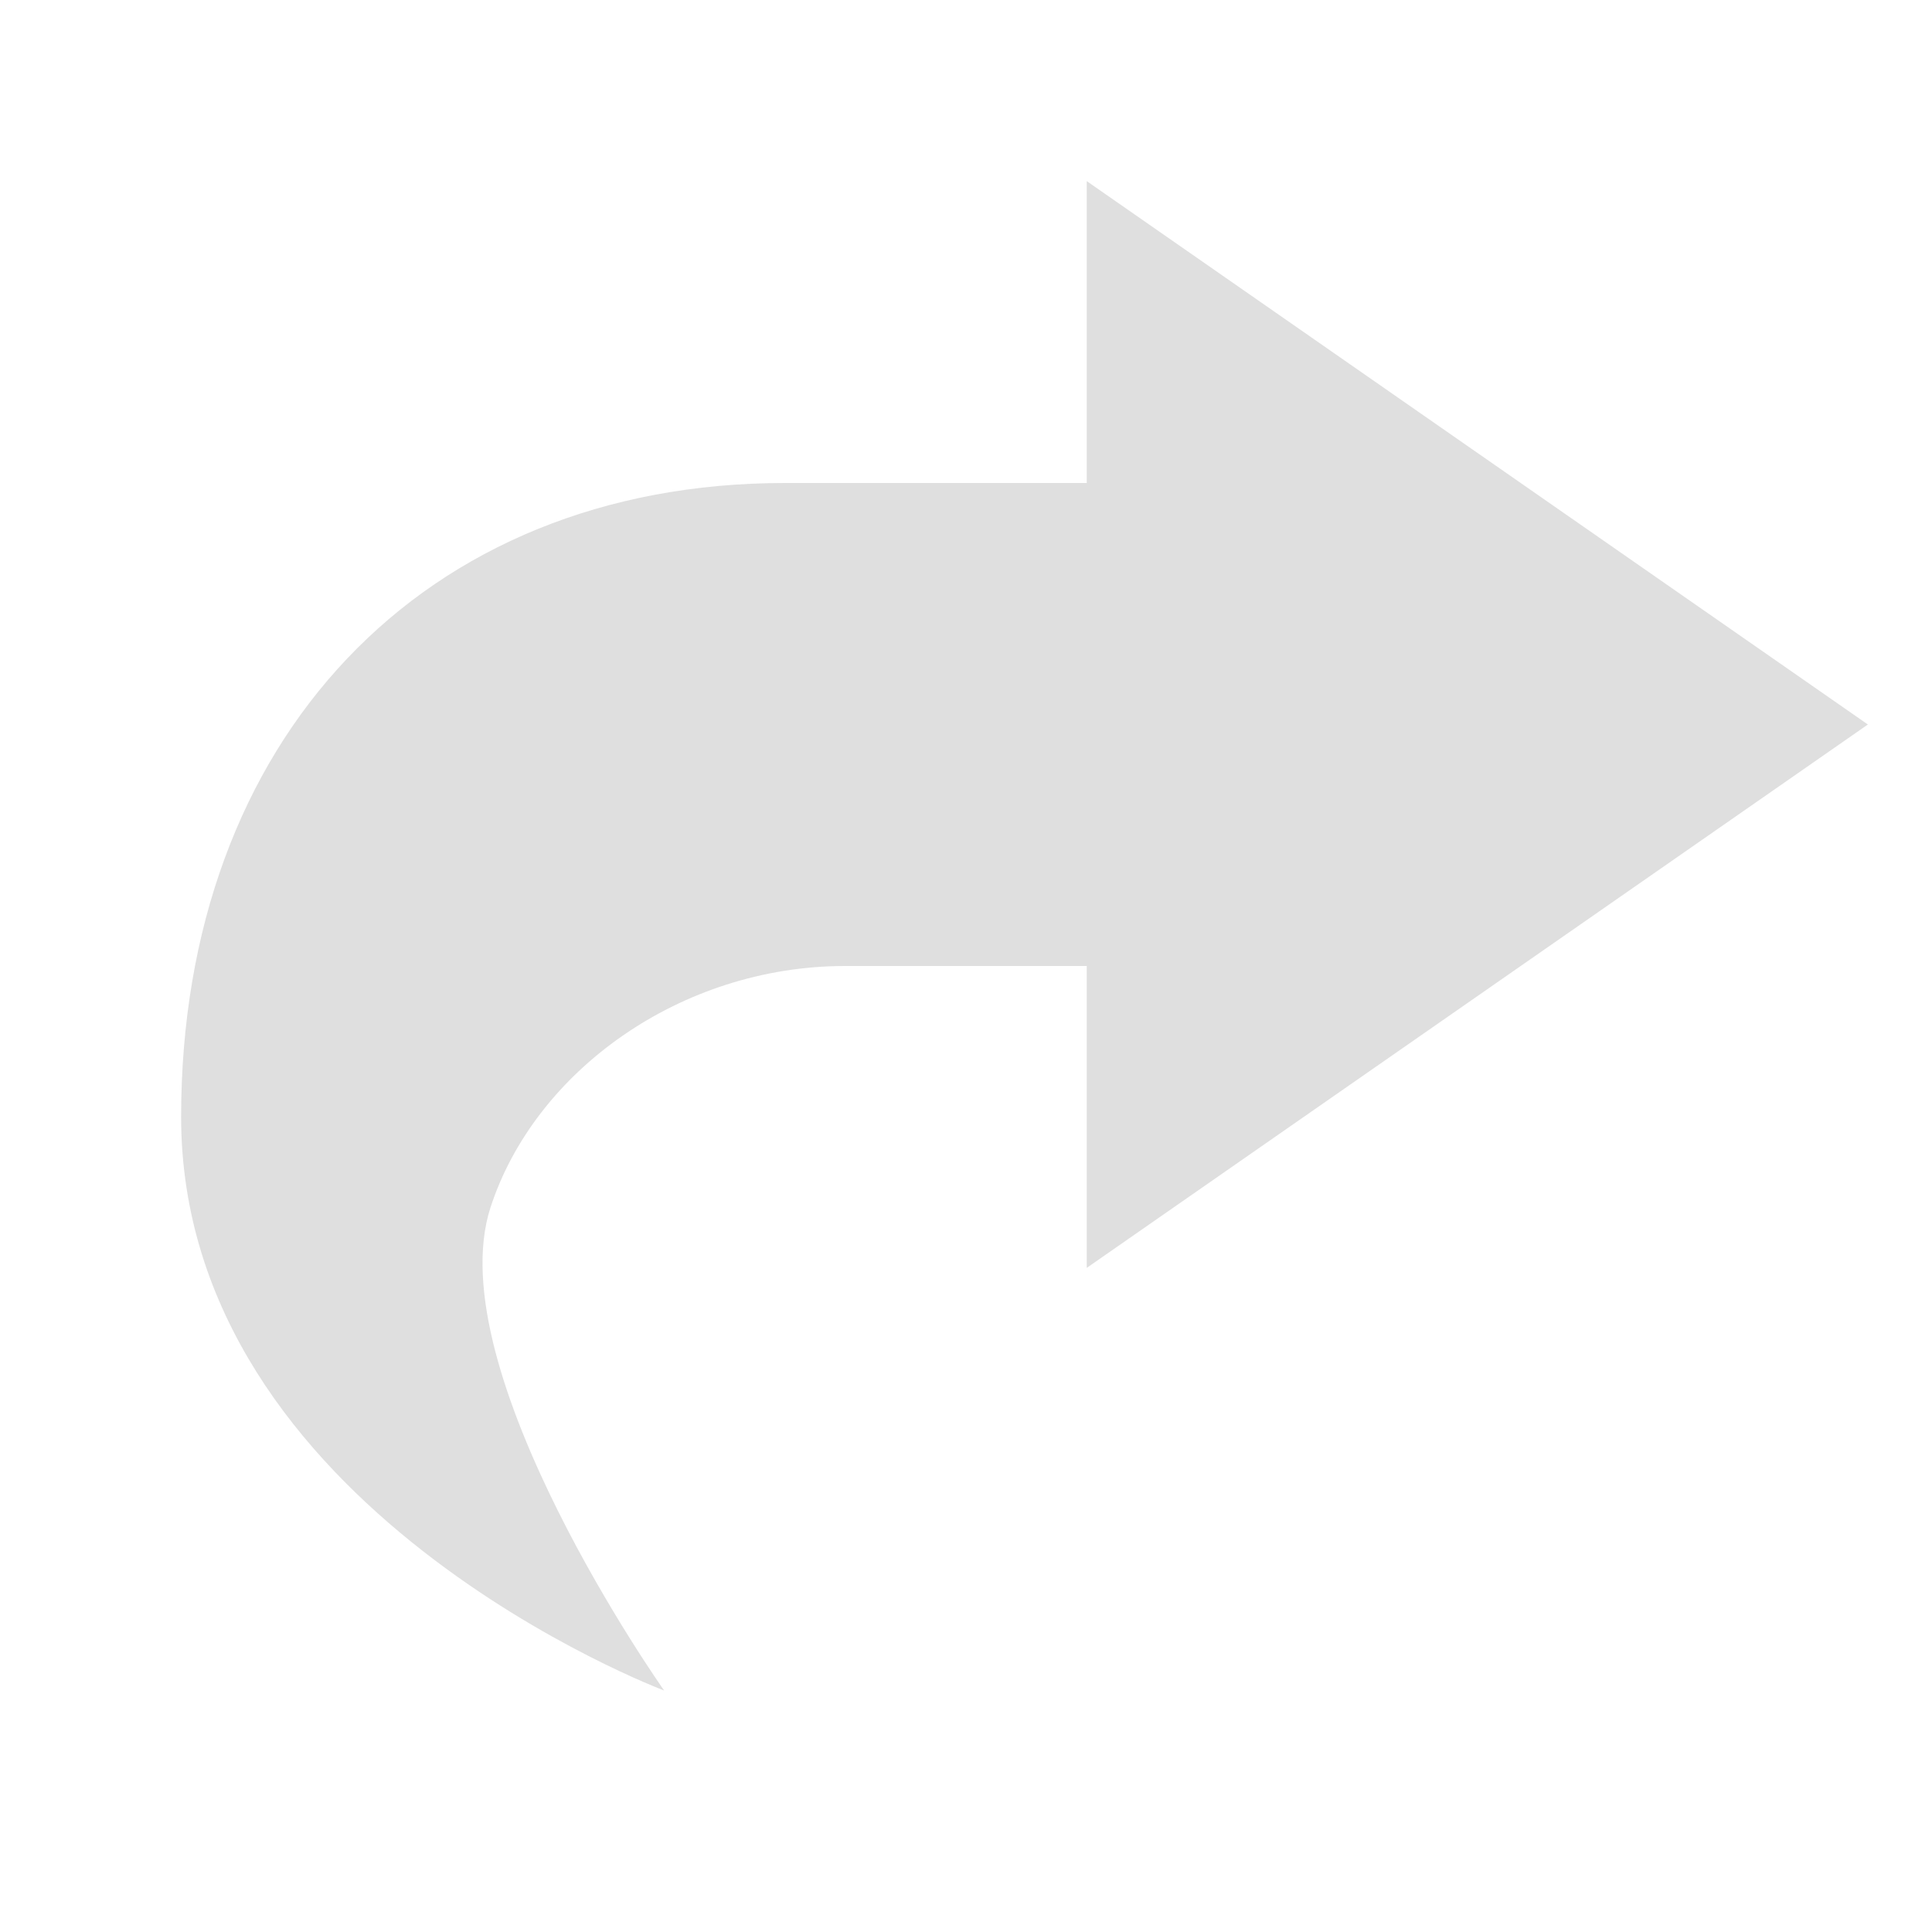
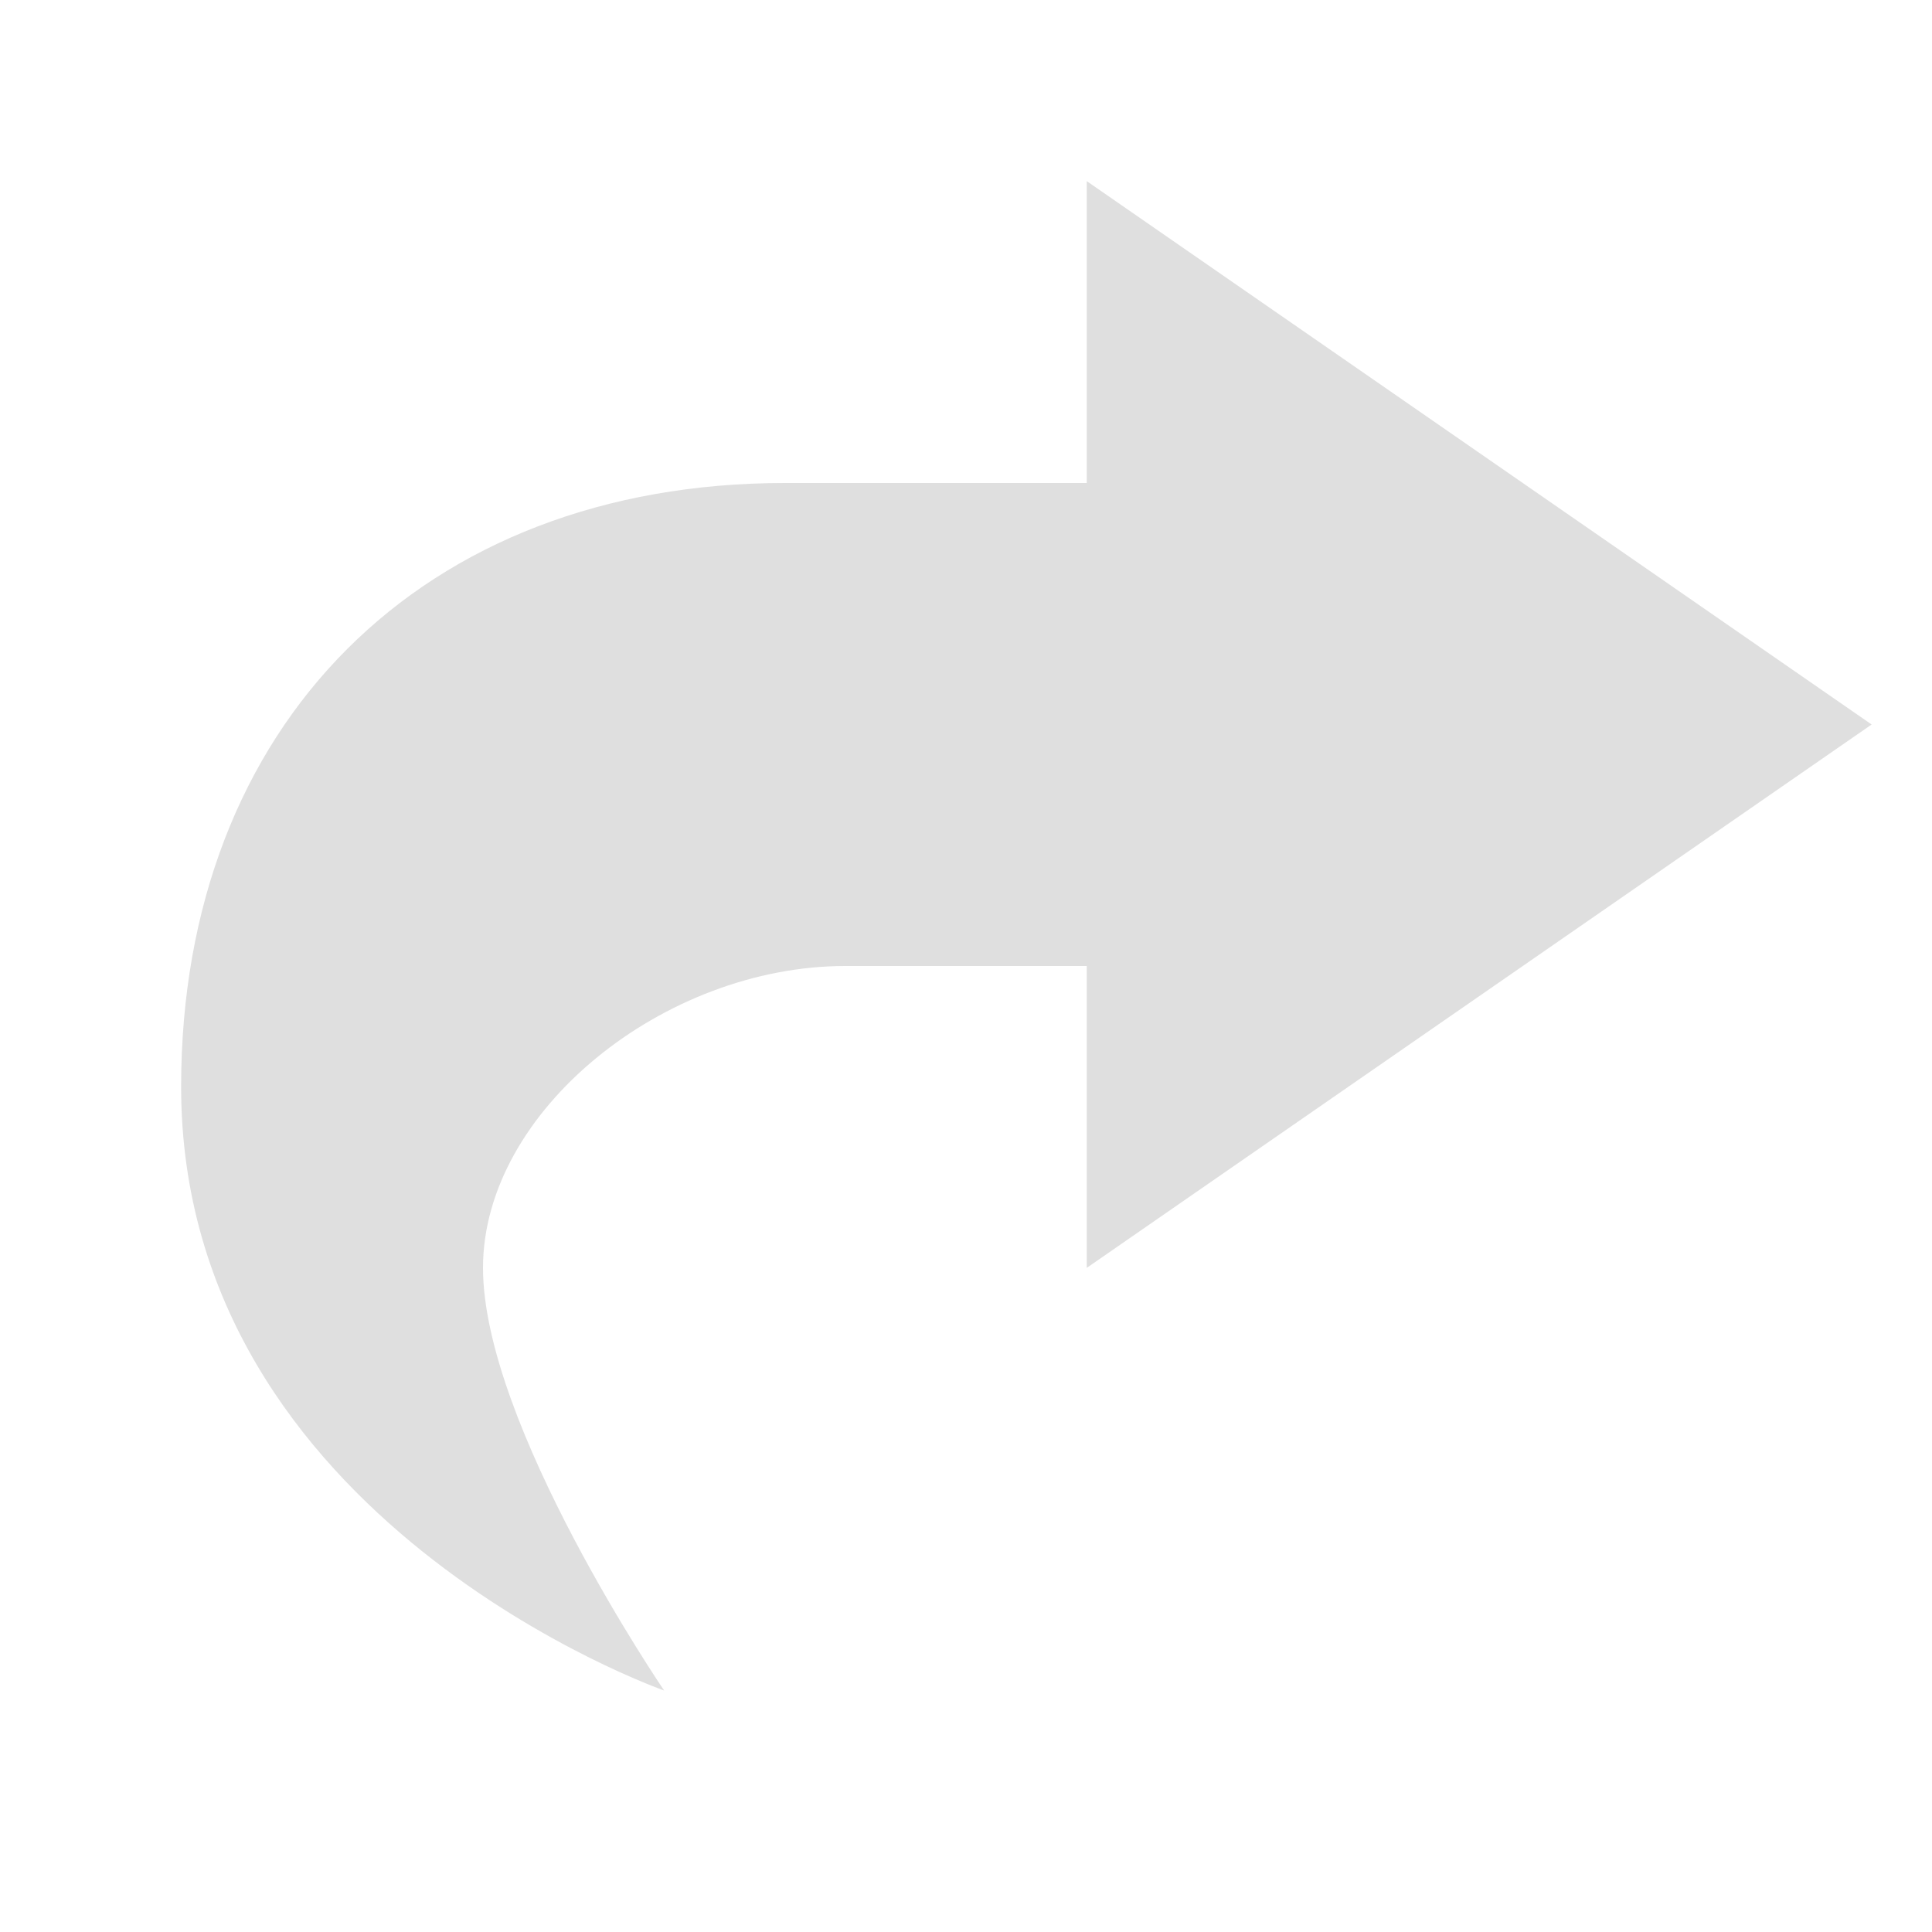
- <svg xmlns="http://www.w3.org/2000/svg" width="16" height="16" viewBox="0 0 16 16">
+ <svg xmlns="http://www.w3.org/2000/svg" width="16" height="16" version="1.1">
  <defs>
    <style id="current-color-scheme" type="text/css">
   .ColorScheme-Text { color:#dfdfdf; } .ColorScheme-Highlight { color:#4285f4; }
  </style>
  </defs>
-   <path style="fill:currentColor" class="ColorScheme-Text" d="M 9 1.5 L 9 4 L 6.5 4 C 3.5 4 1.5 6.127 1.5 9.25 C 1.5 12.5 5.5 14 5.5 14 C 5.5 14 3.625 11.348 4.062 10 C 4.428 8.873 5.635 8 7 8 L 9 8 L 9 10.5 L 15.469 6 L 9 1.5 z" />
+   <path style="fill:currentColor" class="ColorScheme-Text" d="M 9,1.5 V 4 H 6.5 C 3.5,4 1.5,6 1.5,9 1.5,12.6 5.5,14 5.5,14 5.5,14 4,11.8 4,10.5 4,9.2 5.5,8 7,8 H 9 V 10.5 L 15.5,6 Z" />
</svg>
